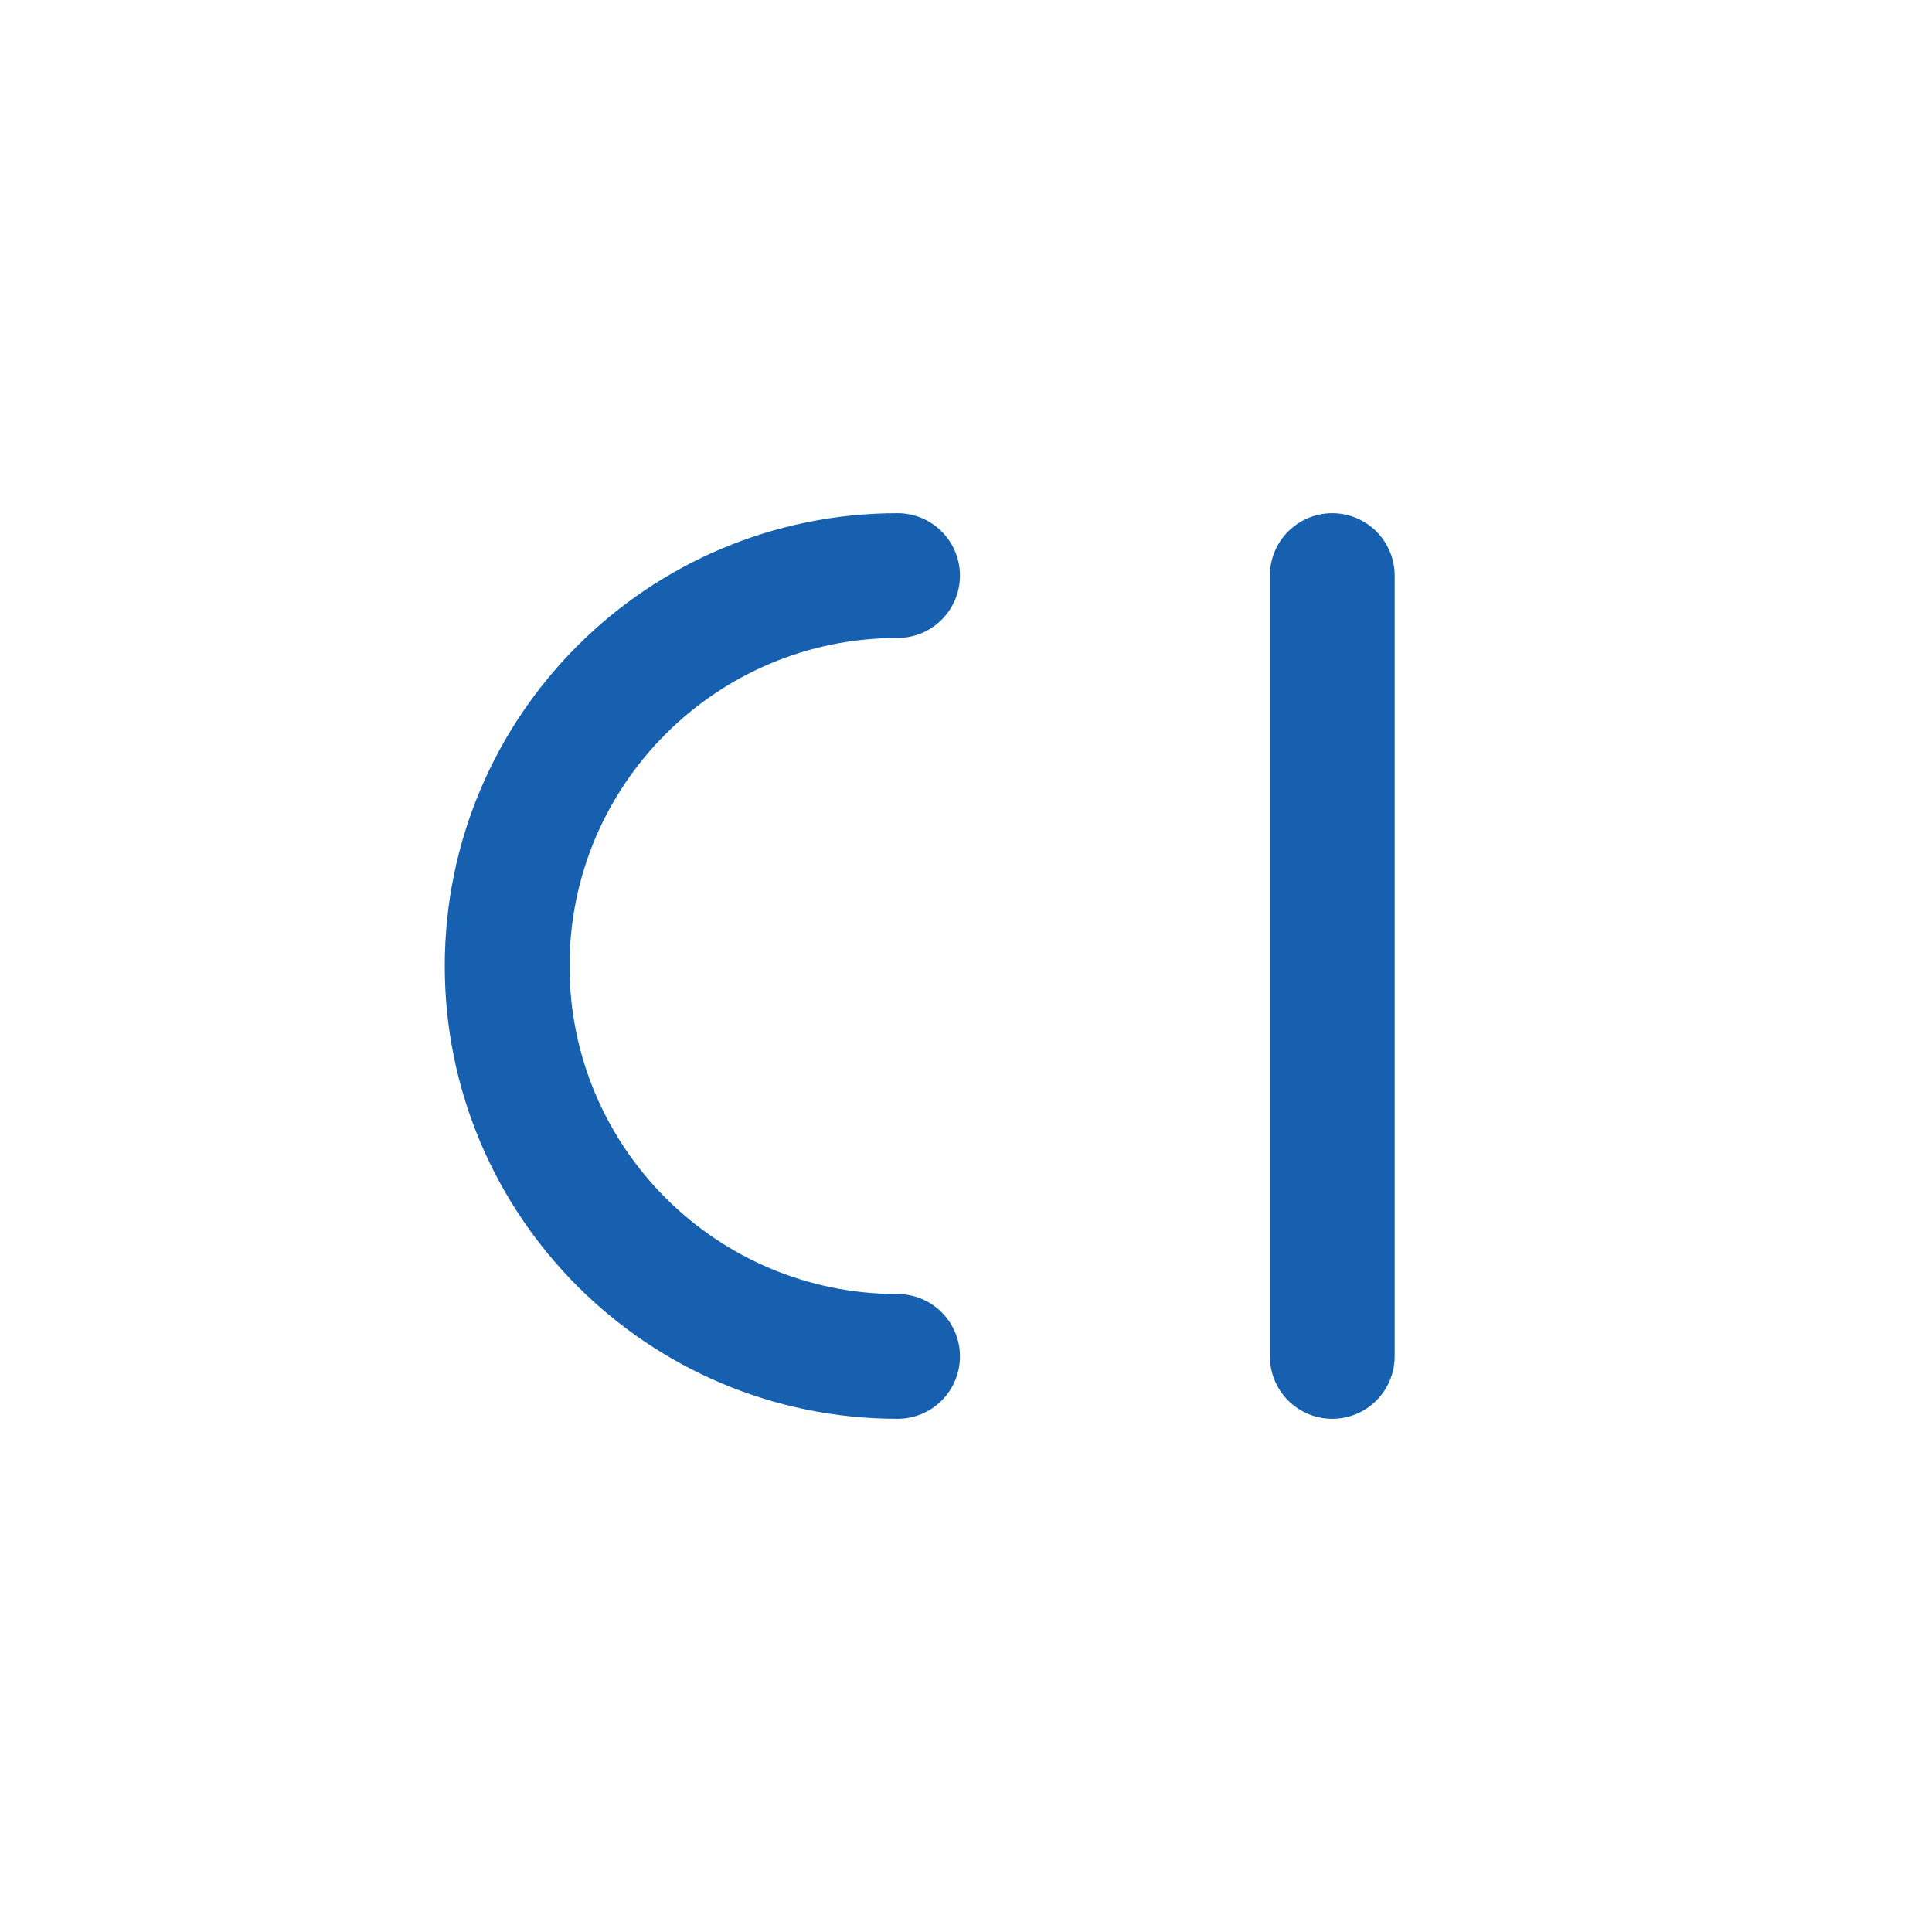
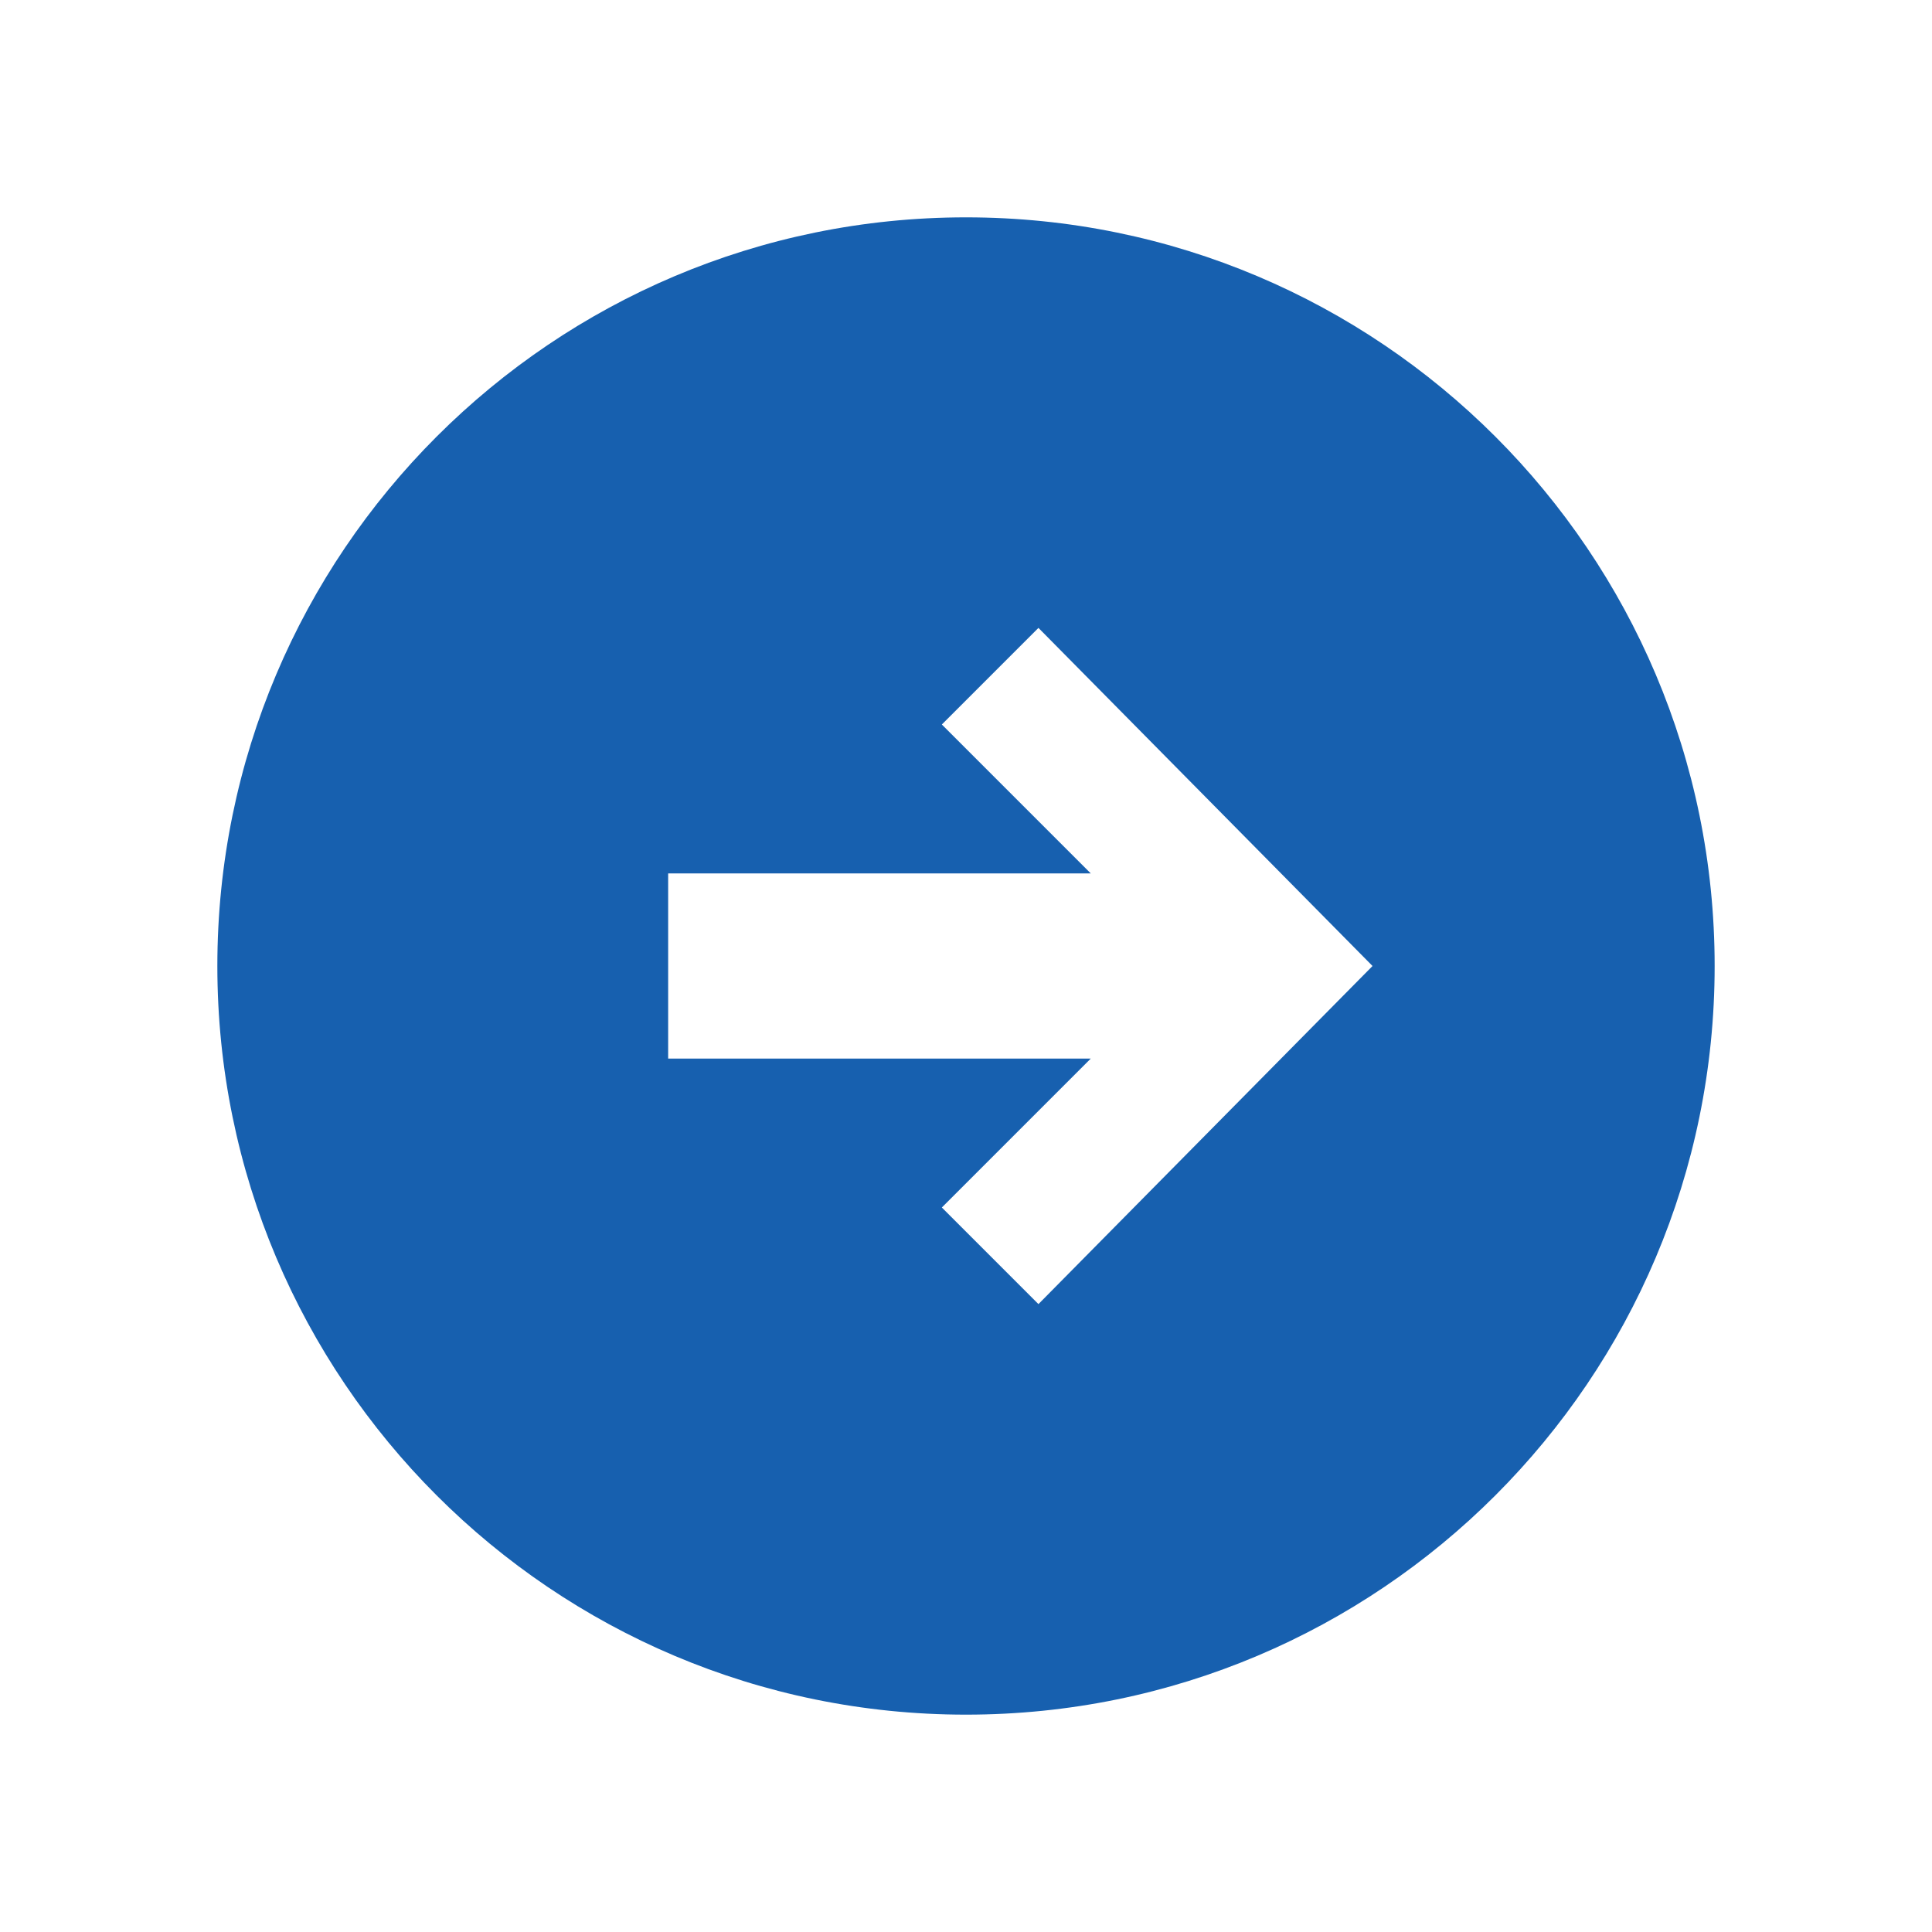
<svg xmlns="http://www.w3.org/2000/svg" width="24" height="24" viewBox="0 0 24 24" fill="none" aria-hidden="true" focusable="false">
-   <g fill="none" stroke="#1760af" stroke-width="1.55" stroke-linecap="round" stroke-linejoin="round">
-     <path d="M11.15 7.15A4.7 4.7 0 1 0 11.15 16.85" />
-     <path d="M16.55 7.15v9.7" />
-   </g>
+   <path fill="#1760af" fill-rule="evenodd" d="M12 2.7a9.3 9.3 0 1 0 0 18.6 9.3 9.3 0 0 0 0-18.6Zm-3.7 8.15h5.25l-1.85-1.85 1.2-1.2L17.05 12l-4.15 4.2-1.2-1.2 1.85-1.85H8.3Z" />
</svg>
